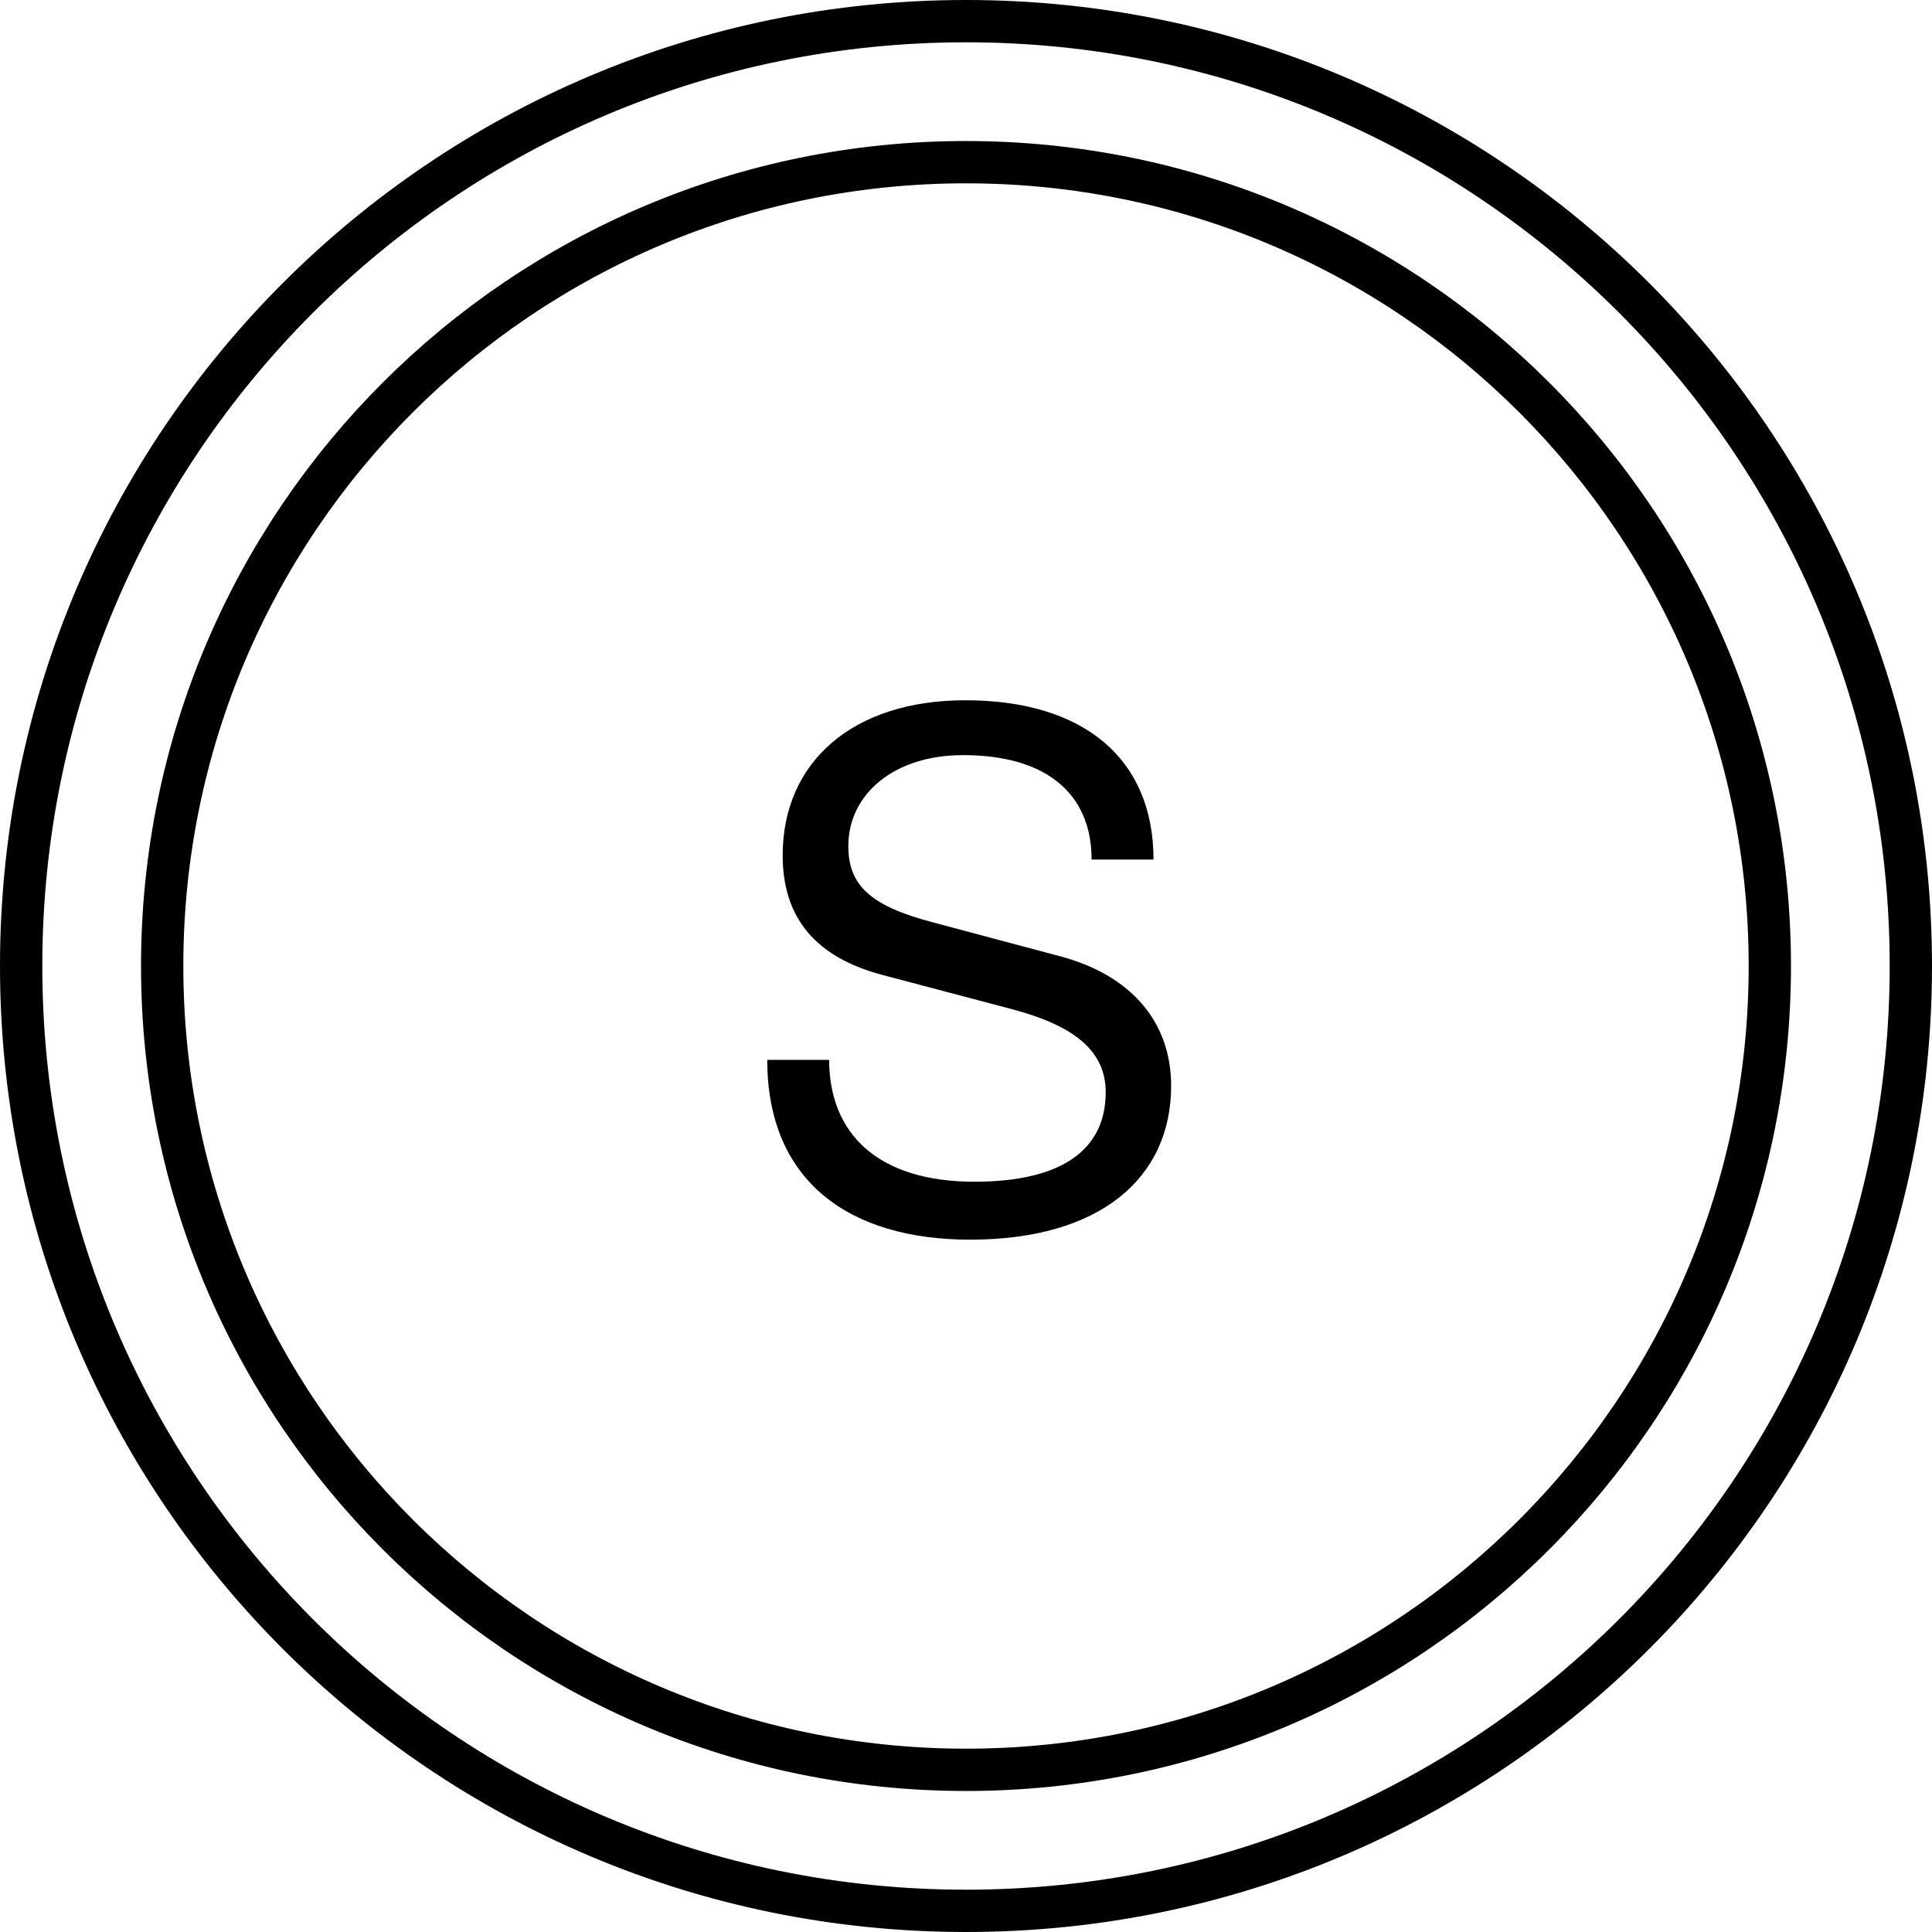
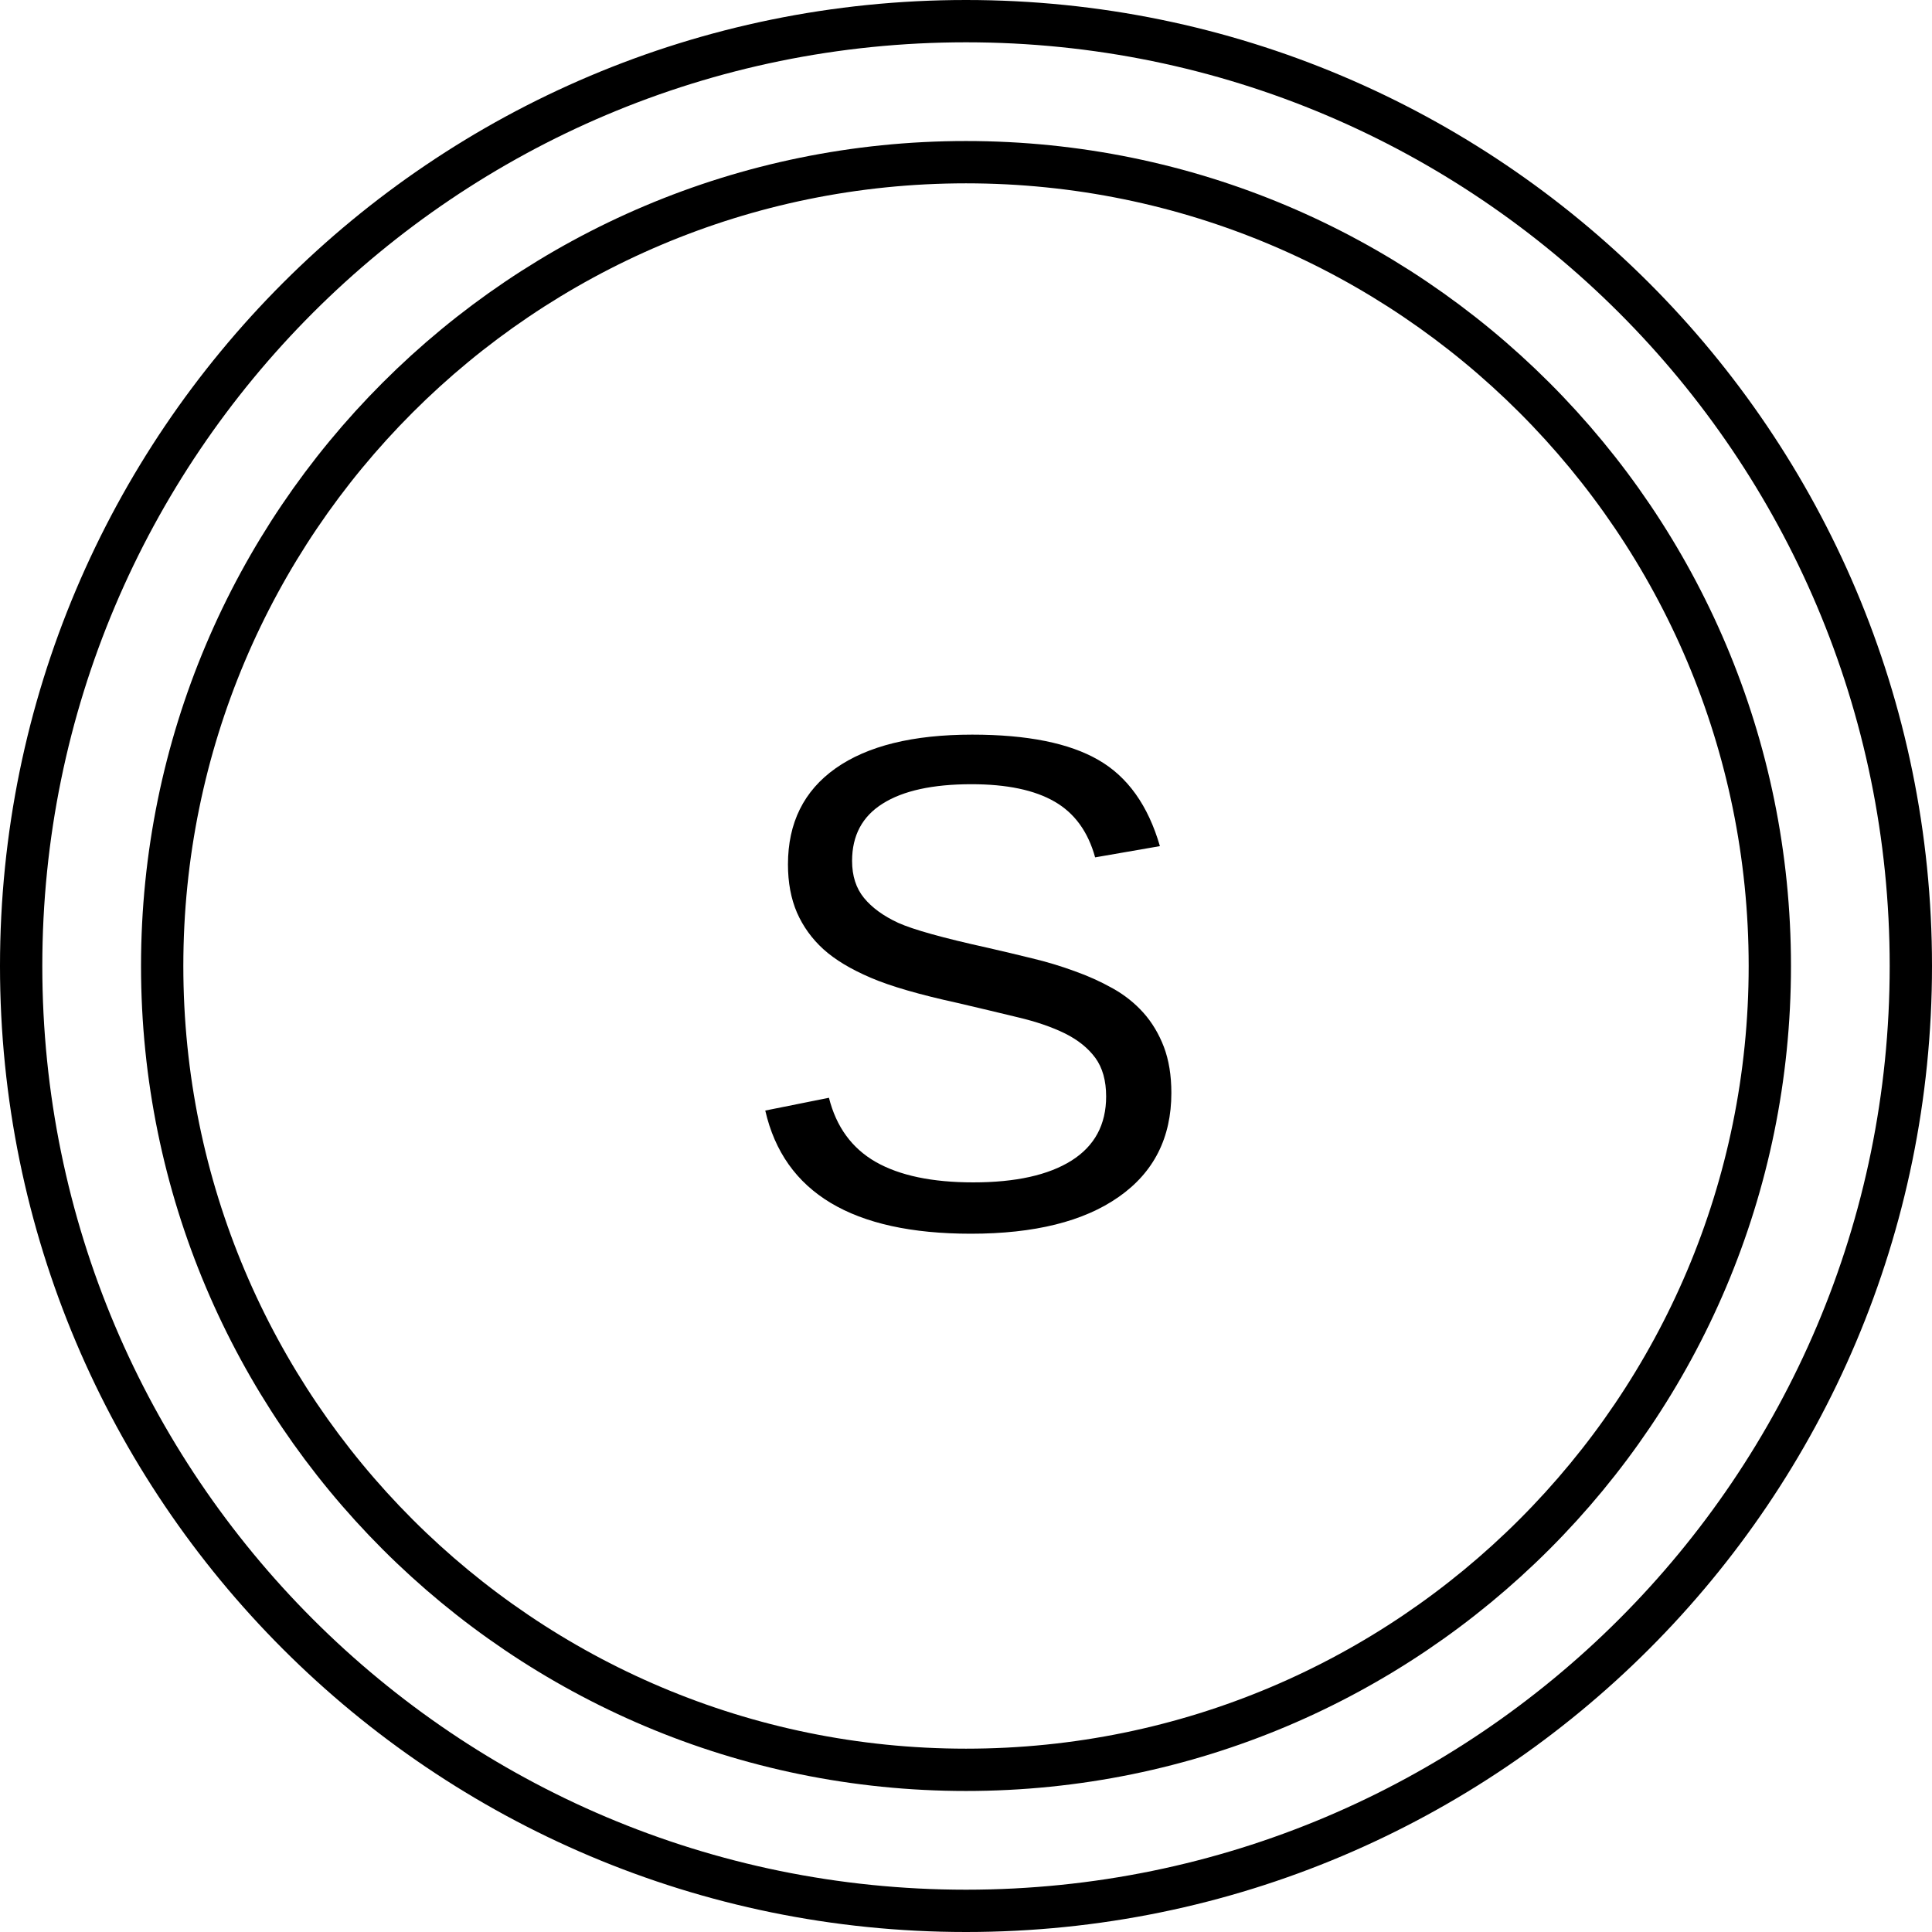
<svg xmlns="http://www.w3.org/2000/svg" viewBox="0 0 137 137">
  <g id="Final_State" data-name="Final State" transform="translate(-780 -263)">
    <g id="Ellipse_3" data-name="Ellipse 3" transform="translate(780 263)" fill="none" stroke="#000" stroke-width="3">
      <circle cx="68.5" cy="68.5" r="68.5" stroke="none" />
      <circle cx="68.5" cy="68.5" r="67" fill="none" />
    </g>
-     <text id="S" transform="translate(832 350)" font-size="50" font-family="HelveticaNeue, Helvetica Neue">
+     <text id="S" transform="translate(832 350)" font-size="50" font-family="Arial">
      <tspan x="0" y="0">S</tspan>
    </text>
    <g id="Ellipse_4" data-name="Ellipse 4" transform="translate(790 273)" fill="none" stroke="#000" stroke-width="3">
      <circle cx="58.5" cy="58.5" r="58.5" stroke="none" />
      <circle cx="58.5" cy="58.5" r="57" fill="none" />
    </g>
  </g>
</svg>
